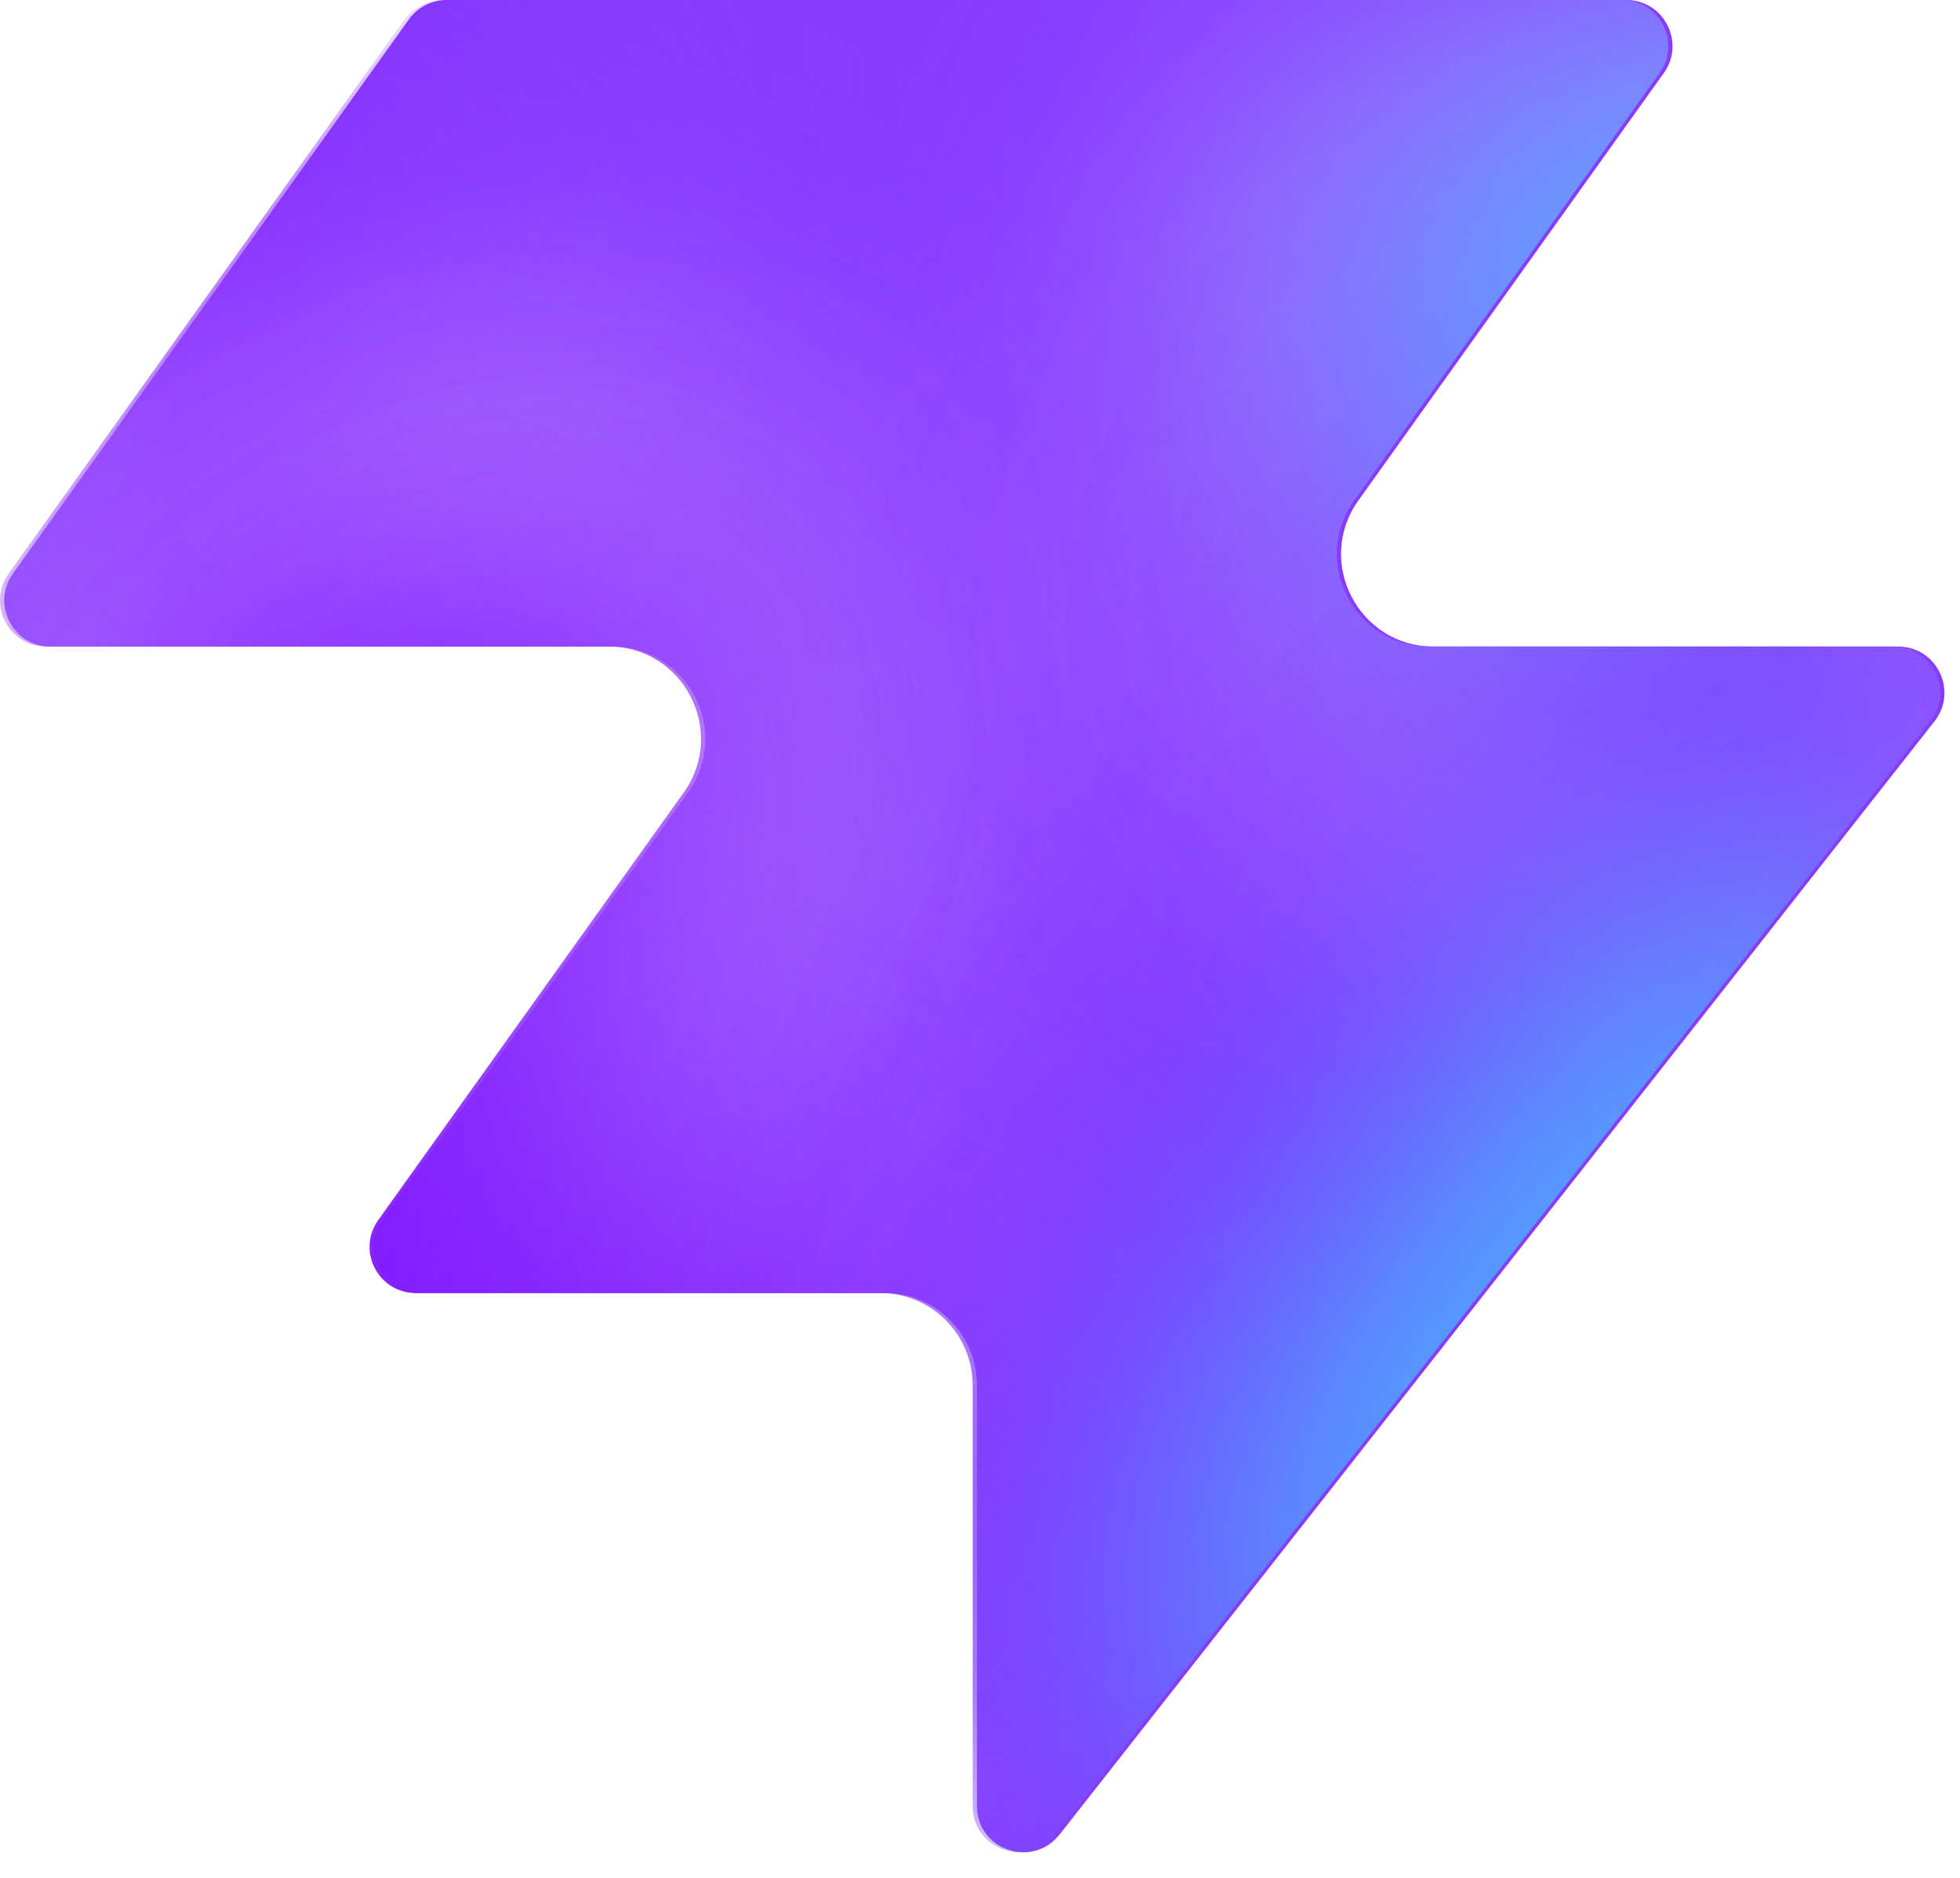
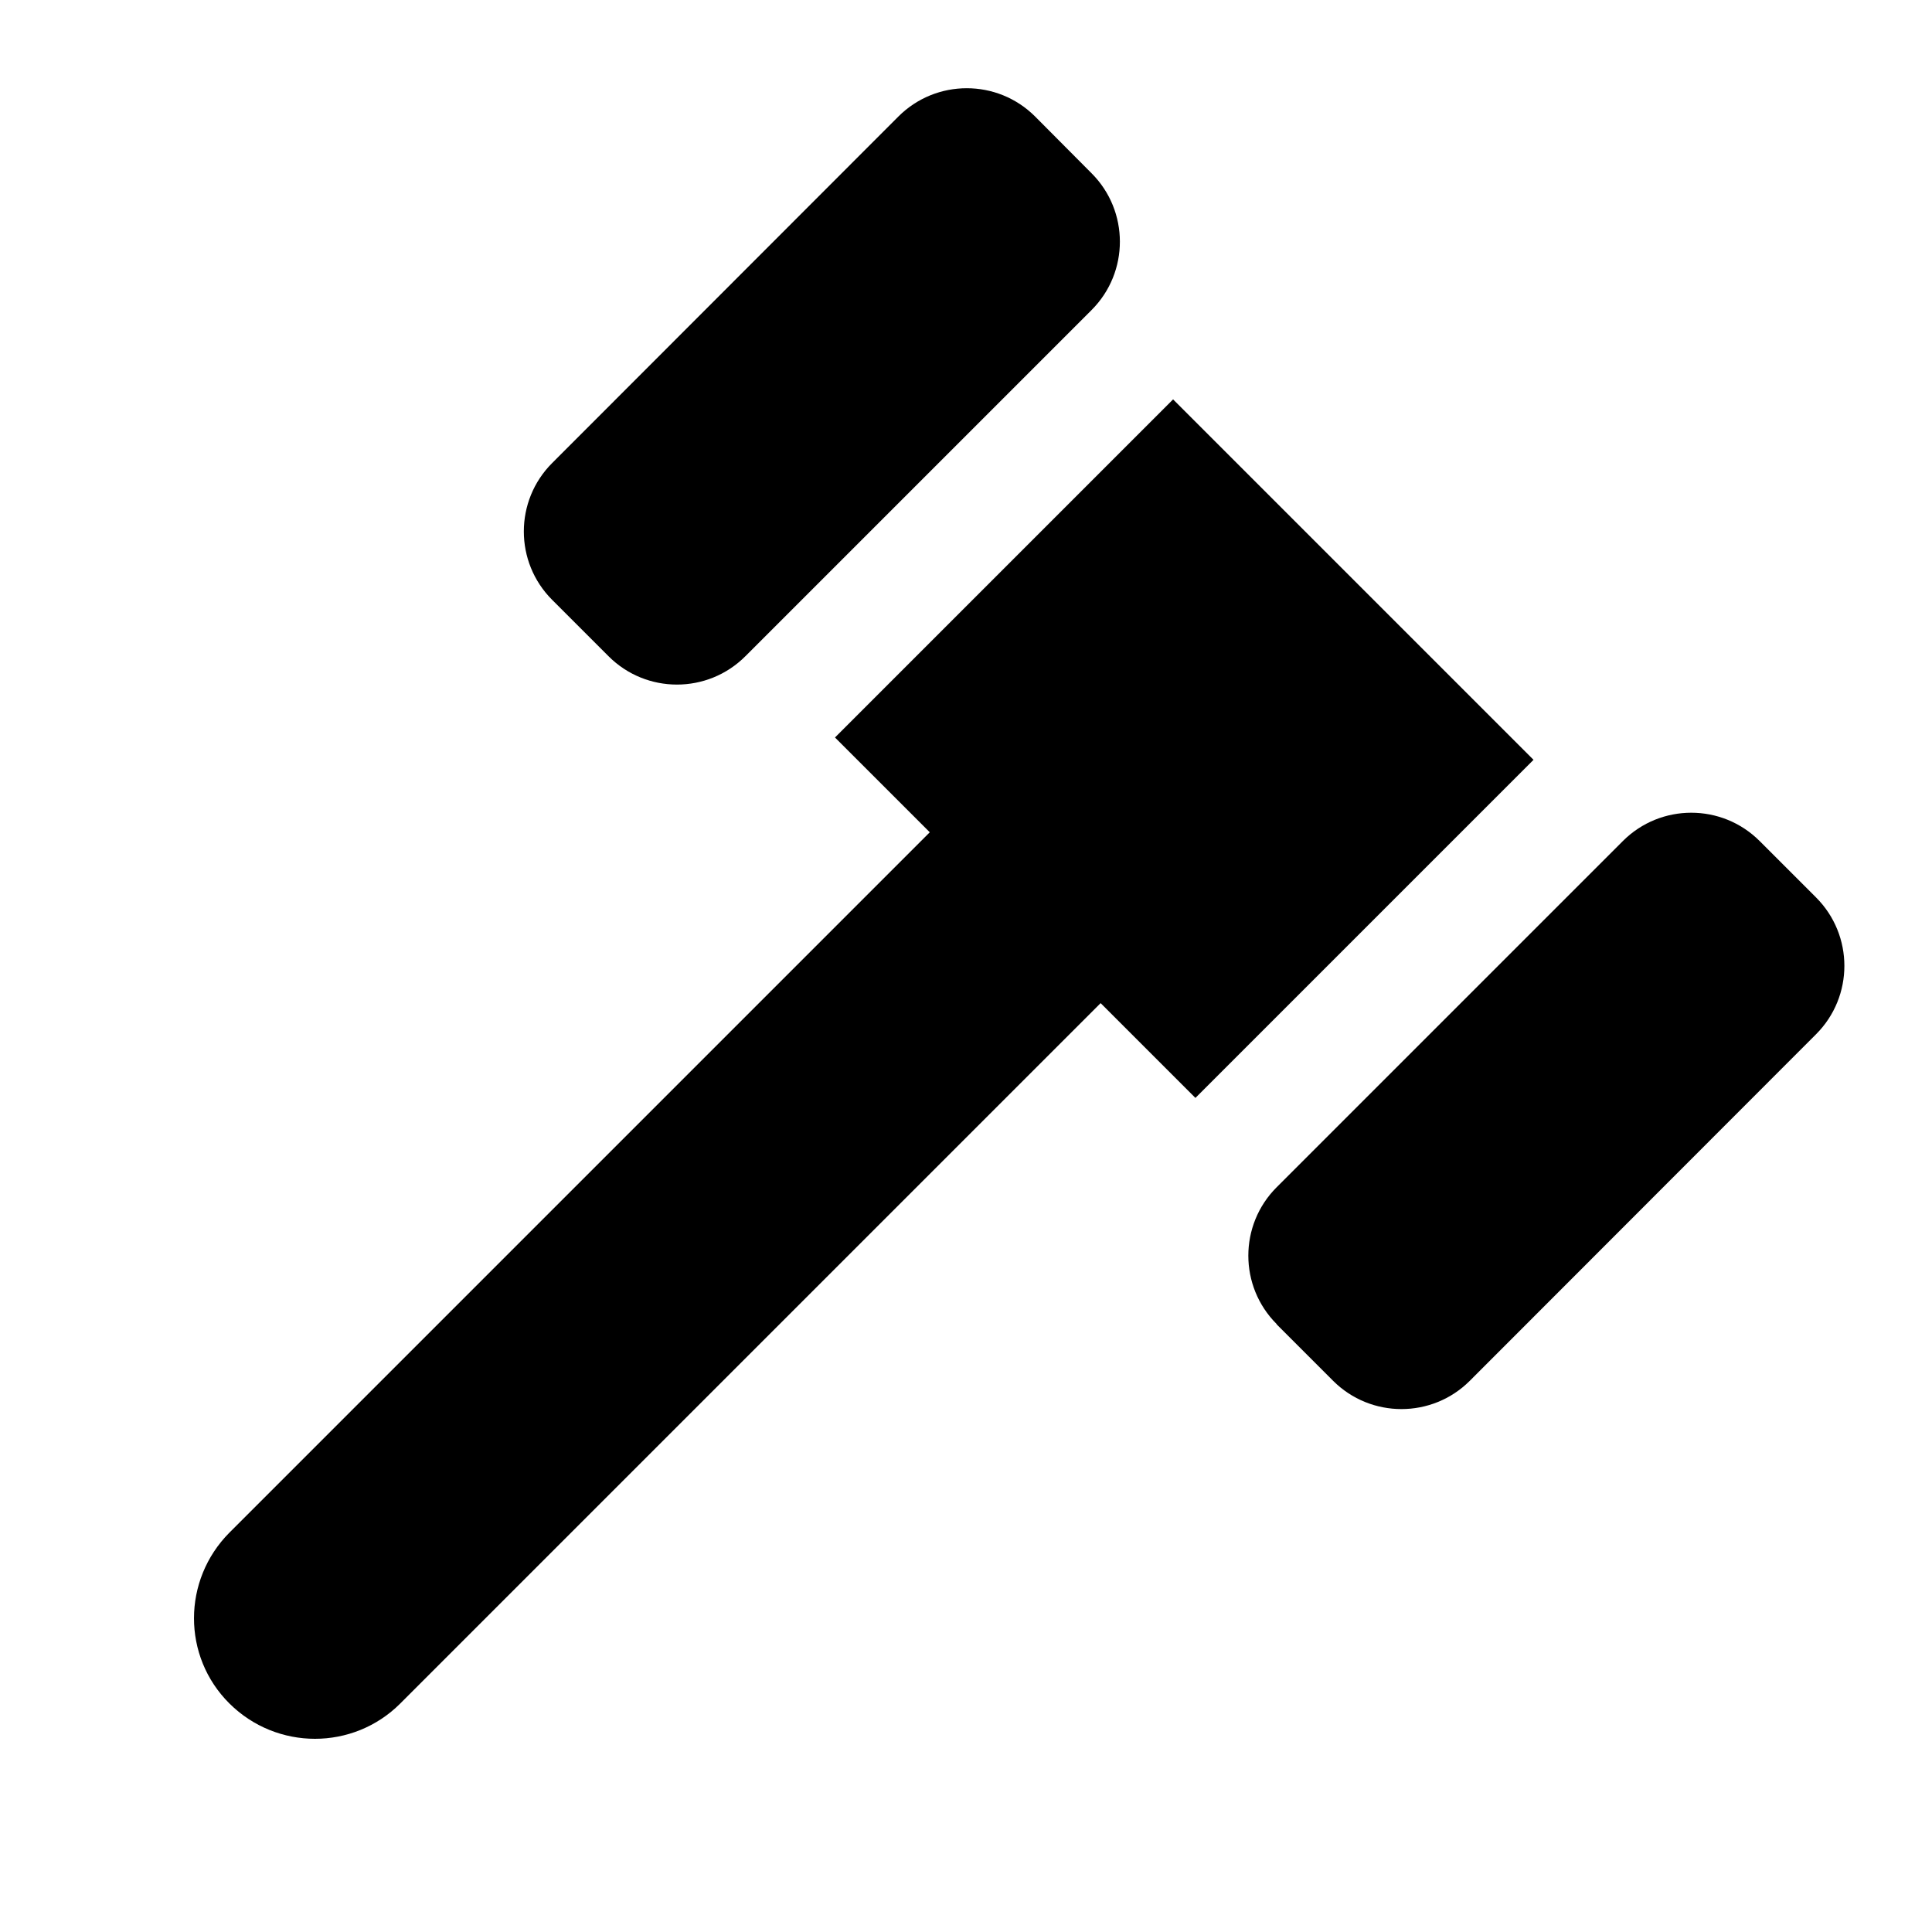
- <svg xmlns="http://www.w3.org/2000/svg" width="48" height="46" fill="none" viewBox="0 0 48 46">
-   <path fill="#863bff" d="M25.946 44.938c-.664.845-2.021.375-2.021-.698V33.937a2.26 2.26 0 0 0-2.262-2.262H10.287c-.92 0-1.456-1.04-.92-1.788l7.48-10.471c1.07-1.497 0-3.578-1.842-3.578H1.237c-.92 0-1.456-1.04-.92-1.788L10.013.474c.214-.297.556-.474.92-.474h28.894c.92 0 1.456 1.04.92 1.788l-7.48 10.471c-1.07 1.498 0 3.579 1.842 3.579h11.377c.943 0 1.473 1.088.89 1.83L25.947 44.94z" style="fill:#863bff;fill:color(display-p3 .525 .23 1);fill-opacity:1" />
-   <mask id="a" width="48" height="46" x="0" y="0" maskUnits="userSpaceOnUse" style="mask-type:alpha">
-     <path fill="#000" d="M25.842 44.938c-.664.844-2.021.375-2.021-.698V33.937a2.26 2.26 0 0 0-2.262-2.262H10.183c-.92 0-1.456-1.04-.92-1.788l7.48-10.471c1.07-1.498 0-3.579-1.842-3.579H1.133c-.92 0-1.456-1.04-.92-1.787L9.91.473c.214-.297.556-.474.92-.474h28.894c.92 0 1.456 1.04.92 1.788l-7.48 10.471c-1.07 1.498 0 3.578 1.842 3.578h11.377c.943 0 1.473 1.088.89 1.832L25.843 44.94z" style="fill:#000;fill-opacity:1" />
-   </mask>
-   <g mask="url(#a)">
-     <g filter="url(#b)">
-       <ellipse cx="5.508" cy="14.704" fill="#ede6ff" rx="5.508" ry="14.704" style="fill:#ede6ff;fill:color(display-p3 .927 .903 1);fill-opacity:1" transform="matrix(.00324 1 1 -.00324 -4.47 31.516)" />
-     </g>
-     <g filter="url(#c)">
-       <ellipse cx="10.399" cy="29.851" fill="#ede6ff" rx="10.399" ry="29.851" style="fill:#ede6ff;fill:color(display-p3 .927 .903 1);fill-opacity:1" transform="matrix(.00324 1 1 -.00324 -39.328 7.883)" />
-     </g>
-     <g filter="url(#d)">
-       <ellipse cx="5.508" cy="30.487" fill="#7e14ff" rx="5.508" ry="30.487" style="fill:#7e14ff;fill:color(display-p3 .492 .077 1);fill-opacity:1" transform="rotate(89.814 -25.913 -14.639)scale(1 -1)" />
-     </g>
-     <g filter="url(#e)">
-       <ellipse cx="5.508" cy="30.599" fill="#7e14ff" rx="5.508" ry="30.599" style="fill:#7e14ff;fill:color(display-p3 .492 .077 1);fill-opacity:1" transform="rotate(89.814 -32.644 -3.334)scale(1 -1)" />
-     </g>
-     <g filter="url(#f)">
-       <ellipse cx="5.508" cy="30.599" fill="#7e14ff" rx="5.508" ry="30.599" style="fill:#7e14ff;fill:color(display-p3 .492 .077 1);fill-opacity:1" transform="matrix(.00324 1 1 -.00324 -34.34 30.47)" />
-     </g>
-     <g filter="url(#g)">
-       <ellipse cx="14.072" cy="22.078" fill="#ede6ff" rx="14.072" ry="22.078" style="fill:#ede6ff;fill:color(display-p3 .927 .903 1);fill-opacity:1" transform="rotate(93.35 24.506 48.493)scale(-1 1)" />
-     </g>
-     <g filter="url(#h)">
-       <ellipse cx="3.47" cy="21.501" fill="#7e14ff" rx="3.47" ry="21.501" style="fill:#7e14ff;fill:color(display-p3 .492 .077 1);fill-opacity:1" transform="rotate(89.009 28.708 47.59)scale(-1 1)" />
-     </g>
-     <g filter="url(#i)">
-       <ellipse cx="3.47" cy="21.501" fill="#7e14ff" rx="3.47" ry="21.501" style="fill:#7e14ff;fill:color(display-p3 .492 .077 1);fill-opacity:1" transform="rotate(89.009 28.708 47.59)scale(-1 1)" />
-     </g>
-     <g filter="url(#j)">
-       <ellipse cx=".387" cy="8.972" fill="#7e14ff" rx="4.407" ry="29.108" style="fill:#7e14ff;fill:color(display-p3 .492 .077 1);fill-opacity:1" transform="rotate(39.51 .387 8.972)" />
-     </g>
-     <g filter="url(#k)">
-       <ellipse cx="47.523" cy="-6.092" fill="#7e14ff" rx="4.407" ry="29.108" style="fill:#7e14ff;fill:color(display-p3 .492 .077 1);fill-opacity:1" transform="rotate(37.892 47.523 -6.092)" />
-     </g>
-     <g filter="url(#l)">
-       <ellipse cx="41.412" cy="6.333" fill="#47bfff" rx="5.971" ry="9.665" style="fill:#47bfff;fill:color(display-p3 .28 .748 1);fill-opacity:1" transform="rotate(37.892 41.412 6.333)" />
-     </g>
-     <g filter="url(#m)">
-       <ellipse cx="-1.879" cy="38.332" fill="#7e14ff" rx="4.407" ry="29.108" style="fill:#7e14ff;fill:color(display-p3 .492 .077 1);fill-opacity:1" transform="rotate(37.892 -1.88 38.332)" />
-     </g>
-     <g filter="url(#n)">
-       <ellipse cx="-1.879" cy="38.332" fill="#7e14ff" rx="4.407" ry="29.108" style="fill:#7e14ff;fill:color(display-p3 .492 .077 1);fill-opacity:1" transform="rotate(37.892 -1.88 38.332)" />
-     </g>
-     <g filter="url(#o)">
-       <ellipse cx="35.651" cy="29.907" fill="#7e14ff" rx="4.407" ry="29.108" style="fill:#7e14ff;fill:color(display-p3 .492 .077 1);fill-opacity:1" transform="rotate(37.892 35.651 29.907)" />
-     </g>
-     <g filter="url(#p)">
-       <ellipse cx="38.418" cy="32.4" fill="#47bfff" rx="5.971" ry="15.297" style="fill:#47bfff;fill:color(display-p3 .28 .748 1);fill-opacity:1" transform="rotate(37.892 38.418 32.4)" />
-     </g>
-   </g>
-   <defs>
-     <filter id="b" width="60.045" height="41.654" x="-19.77" y="16.149" color-interpolation-filters="sRGB" filterUnits="userSpaceOnUse">
-       <feFlood flood-opacity="0" result="BackgroundImageFix" />
-       <feBlend in="SourceGraphic" in2="BackgroundImageFix" result="shape" />
-       <feGaussianBlur result="effect1_foregroundBlur_2002_17158" stdDeviation="7.659" />
-     </filter>
-     <filter id="c" width="90.34" height="51.437" x="-54.613" y="-7.533" color-interpolation-filters="sRGB" filterUnits="userSpaceOnUse">
-       <feFlood flood-opacity="0" result="BackgroundImageFix" />
-       <feBlend in="SourceGraphic" in2="BackgroundImageFix" result="shape" />
-       <feGaussianBlur result="effect1_foregroundBlur_2002_17158" stdDeviation="7.659" />
-     </filter>
-     <filter id="d" width="79.355" height="29.4" x="-49.64" y="2.03" color-interpolation-filters="sRGB" filterUnits="userSpaceOnUse">
-       <feFlood flood-opacity="0" result="BackgroundImageFix" />
-       <feBlend in="SourceGraphic" in2="BackgroundImageFix" result="shape" />
-       <feGaussianBlur result="effect1_foregroundBlur_2002_17158" stdDeviation="4.596" />
-     </filter>
-     <filter id="e" width="79.579" height="29.4" x="-45.045" y="20.029" color-interpolation-filters="sRGB" filterUnits="userSpaceOnUse">
-       <feFlood flood-opacity="0" result="BackgroundImageFix" />
-       <feBlend in="SourceGraphic" in2="BackgroundImageFix" result="shape" />
-       <feGaussianBlur result="effect1_foregroundBlur_2002_17158" stdDeviation="4.596" />
-     </filter>
-     <filter id="f" width="79.579" height="29.4" x="-43.513" y="21.178" color-interpolation-filters="sRGB" filterUnits="userSpaceOnUse">
-       <feFlood flood-opacity="0" result="BackgroundImageFix" />
-       <feBlend in="SourceGraphic" in2="BackgroundImageFix" result="shape" />
-       <feGaussianBlur result="effect1_foregroundBlur_2002_17158" stdDeviation="4.596" />
-     </filter>
-     <filter id="g" width="74.749" height="58.852" x="15.756" y="-17.901" color-interpolation-filters="sRGB" filterUnits="userSpaceOnUse">
-       <feFlood flood-opacity="0" result="BackgroundImageFix" />
-       <feBlend in="SourceGraphic" in2="BackgroundImageFix" result="shape" />
-       <feGaussianBlur result="effect1_foregroundBlur_2002_17158" stdDeviation="7.659" />
-     </filter>
-     <filter id="h" width="61.377" height="25.362" x="23.548" y="2.284" color-interpolation-filters="sRGB" filterUnits="userSpaceOnUse">
-       <feFlood flood-opacity="0" result="BackgroundImageFix" />
-       <feBlend in="SourceGraphic" in2="BackgroundImageFix" result="shape" />
-       <feGaussianBlur result="effect1_foregroundBlur_2002_17158" stdDeviation="4.596" />
-     </filter>
-     <filter id="i" width="61.377" height="25.362" x="23.548" y="2.284" color-interpolation-filters="sRGB" filterUnits="userSpaceOnUse">
-       <feFlood flood-opacity="0" result="BackgroundImageFix" />
-       <feBlend in="SourceGraphic" in2="BackgroundImageFix" result="shape" />
-       <feGaussianBlur result="effect1_foregroundBlur_2002_17158" stdDeviation="4.596" />
-     </filter>
-     <filter id="j" width="56.045" height="63.649" x="-27.636" y="-22.853" color-interpolation-filters="sRGB" filterUnits="userSpaceOnUse">
-       <feFlood flood-opacity="0" result="BackgroundImageFix" />
-       <feBlend in="SourceGraphic" in2="BackgroundImageFix" result="shape" />
-       <feGaussianBlur result="effect1_foregroundBlur_2002_17158" stdDeviation="4.596" />
-     </filter>
-     <filter id="k" width="54.814" height="64.646" x="20.116" y="-38.415" color-interpolation-filters="sRGB" filterUnits="userSpaceOnUse">
-       <feFlood flood-opacity="0" result="BackgroundImageFix" />
-       <feBlend in="SourceGraphic" in2="BackgroundImageFix" result="shape" />
-       <feGaussianBlur result="effect1_foregroundBlur_2002_17158" stdDeviation="4.596" />
-     </filter>
-     <filter id="l" width="33.541" height="35.313" x="24.641" y="-11.323" color-interpolation-filters="sRGB" filterUnits="userSpaceOnUse">
-       <feFlood flood-opacity="0" result="BackgroundImageFix" />
-       <feBlend in="SourceGraphic" in2="BackgroundImageFix" result="shape" />
-       <feGaussianBlur result="effect1_foregroundBlur_2002_17158" stdDeviation="4.596" />
-     </filter>
-     <filter id="m" width="54.814" height="64.646" x="-29.286" y="6.009" color-interpolation-filters="sRGB" filterUnits="userSpaceOnUse">
-       <feFlood flood-opacity="0" result="BackgroundImageFix" />
-       <feBlend in="SourceGraphic" in2="BackgroundImageFix" result="shape" />
-       <feGaussianBlur result="effect1_foregroundBlur_2002_17158" stdDeviation="4.596" />
-     </filter>
-     <filter id="n" width="54.814" height="64.646" x="-29.286" y="6.009" color-interpolation-filters="sRGB" filterUnits="userSpaceOnUse">
-       <feFlood flood-opacity="0" result="BackgroundImageFix" />
-       <feBlend in="SourceGraphic" in2="BackgroundImageFix" result="shape" />
-       <feGaussianBlur result="effect1_foregroundBlur_2002_17158" stdDeviation="4.596" />
-     </filter>
-     <filter id="o" width="54.814" height="64.646" x="8.244" y="-2.416" color-interpolation-filters="sRGB" filterUnits="userSpaceOnUse">
-       <feFlood flood-opacity="0" result="BackgroundImageFix" />
-       <feBlend in="SourceGraphic" in2="BackgroundImageFix" result="shape" />
-       <feGaussianBlur result="effect1_foregroundBlur_2002_17158" stdDeviation="4.596" />
-     </filter>
-     <filter id="p" width="39.409" height="43.623" x="18.713" y="10.588" color-interpolation-filters="sRGB" filterUnits="userSpaceOnUse">
-       <feFlood flood-opacity="0" result="BackgroundImageFix" />
-       <feBlend in="SourceGraphic" in2="BackgroundImageFix" result="shape" />
-       <feGaussianBlur result="effect1_foregroundBlur_2002_17158" stdDeviation="4.596" />
-     </filter>
-   </defs>
+ <svg xmlns="http://www.w3.org/2000/svg" viewBox="0 0 640 640">
+   <path d="M201.6 217.4L182.9 198.7C170.4 186.2 170.4 165.9 182.9 153.4L297.6 38.6C310.1 26.1 330.4 26.1 342.9 38.6L361.6 57.4C374.1 69.9 374.1 90.2 361.6 102.7L246.9 217.4C234.4 229.9 214.1 229.9 201.6 217.4zM308 275.7L276.6 244.3L388.6 132.3L508 251.7L396 363.7L364.6 332.3L132.6 564.3C117 579.9 91.7 579.9 76 564.3C60.3 548.7 60.4 523.4 76 507.7L308 275.7zM422.9 438.6C410.4 426.1 410.4 405.8 422.9 393.3L537.6 278.6C550.1 266.1 570.4 266.1 582.9 278.6L601.6 297.3C614.1 309.8 614.1 330.1 601.6 342.6L486.9 457.4C474.4 469.9 454.1 469.9 441.6 457.4L422.9 438.7z" />
</svg>
